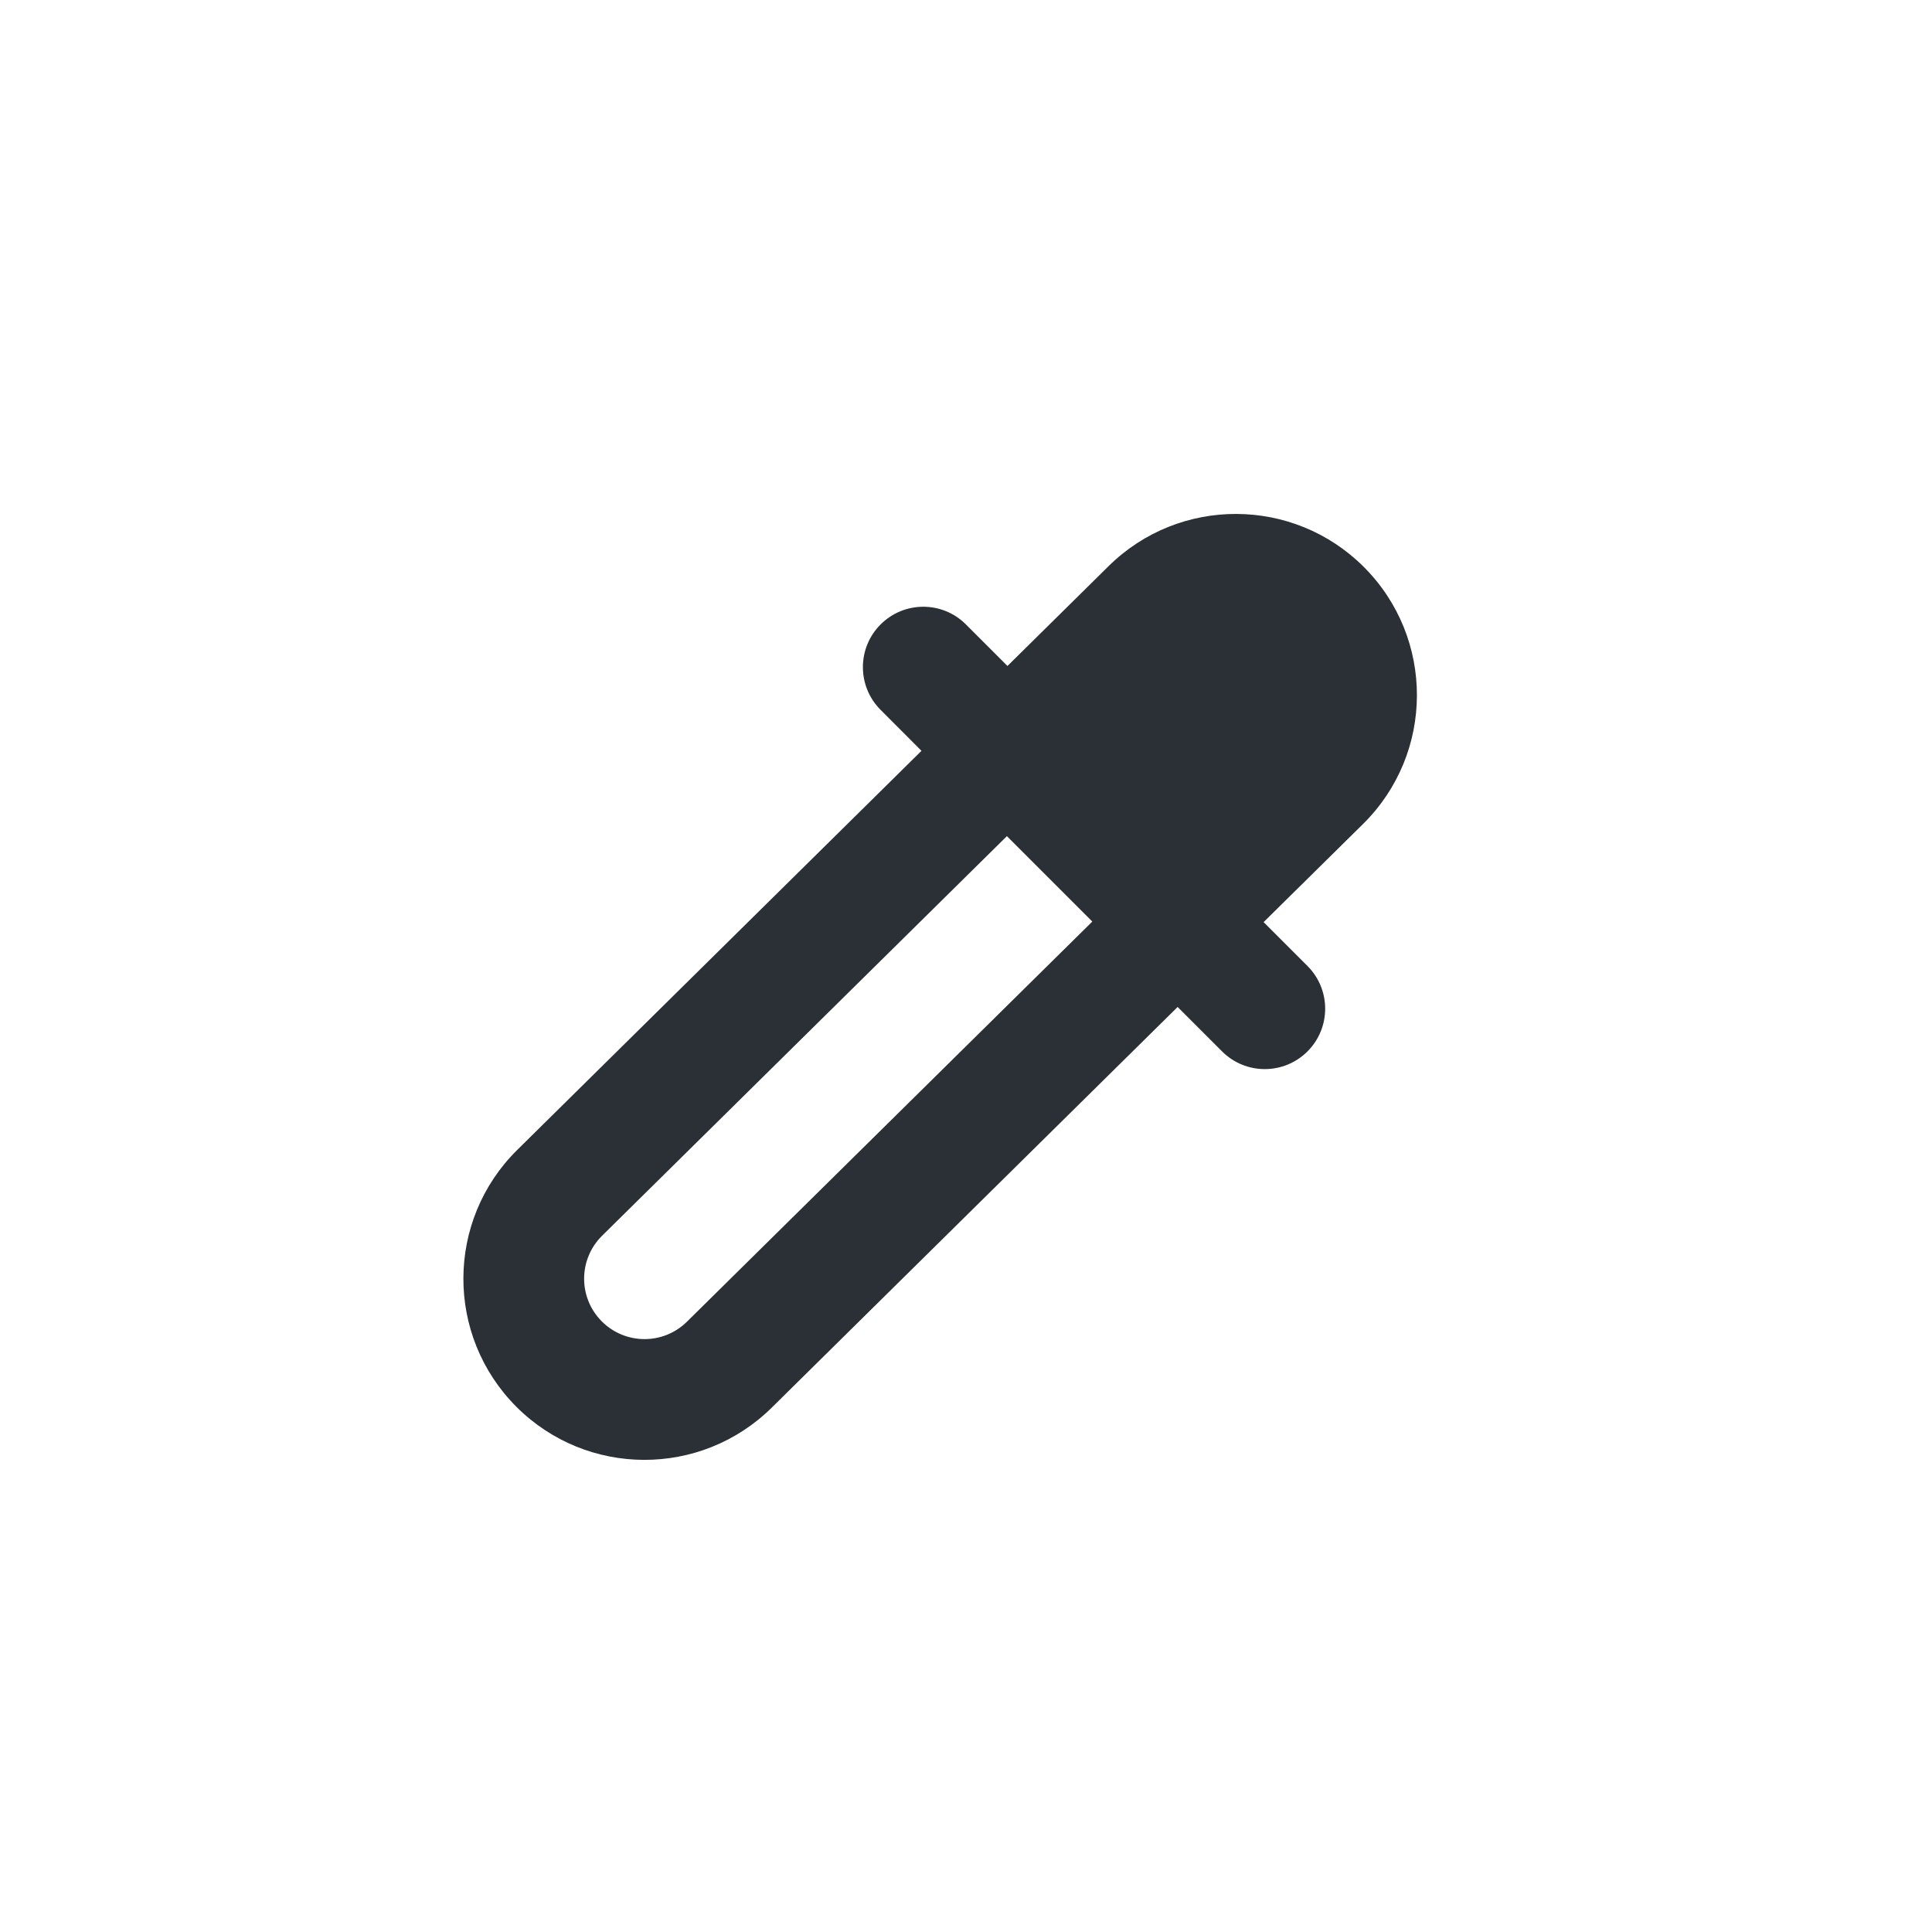
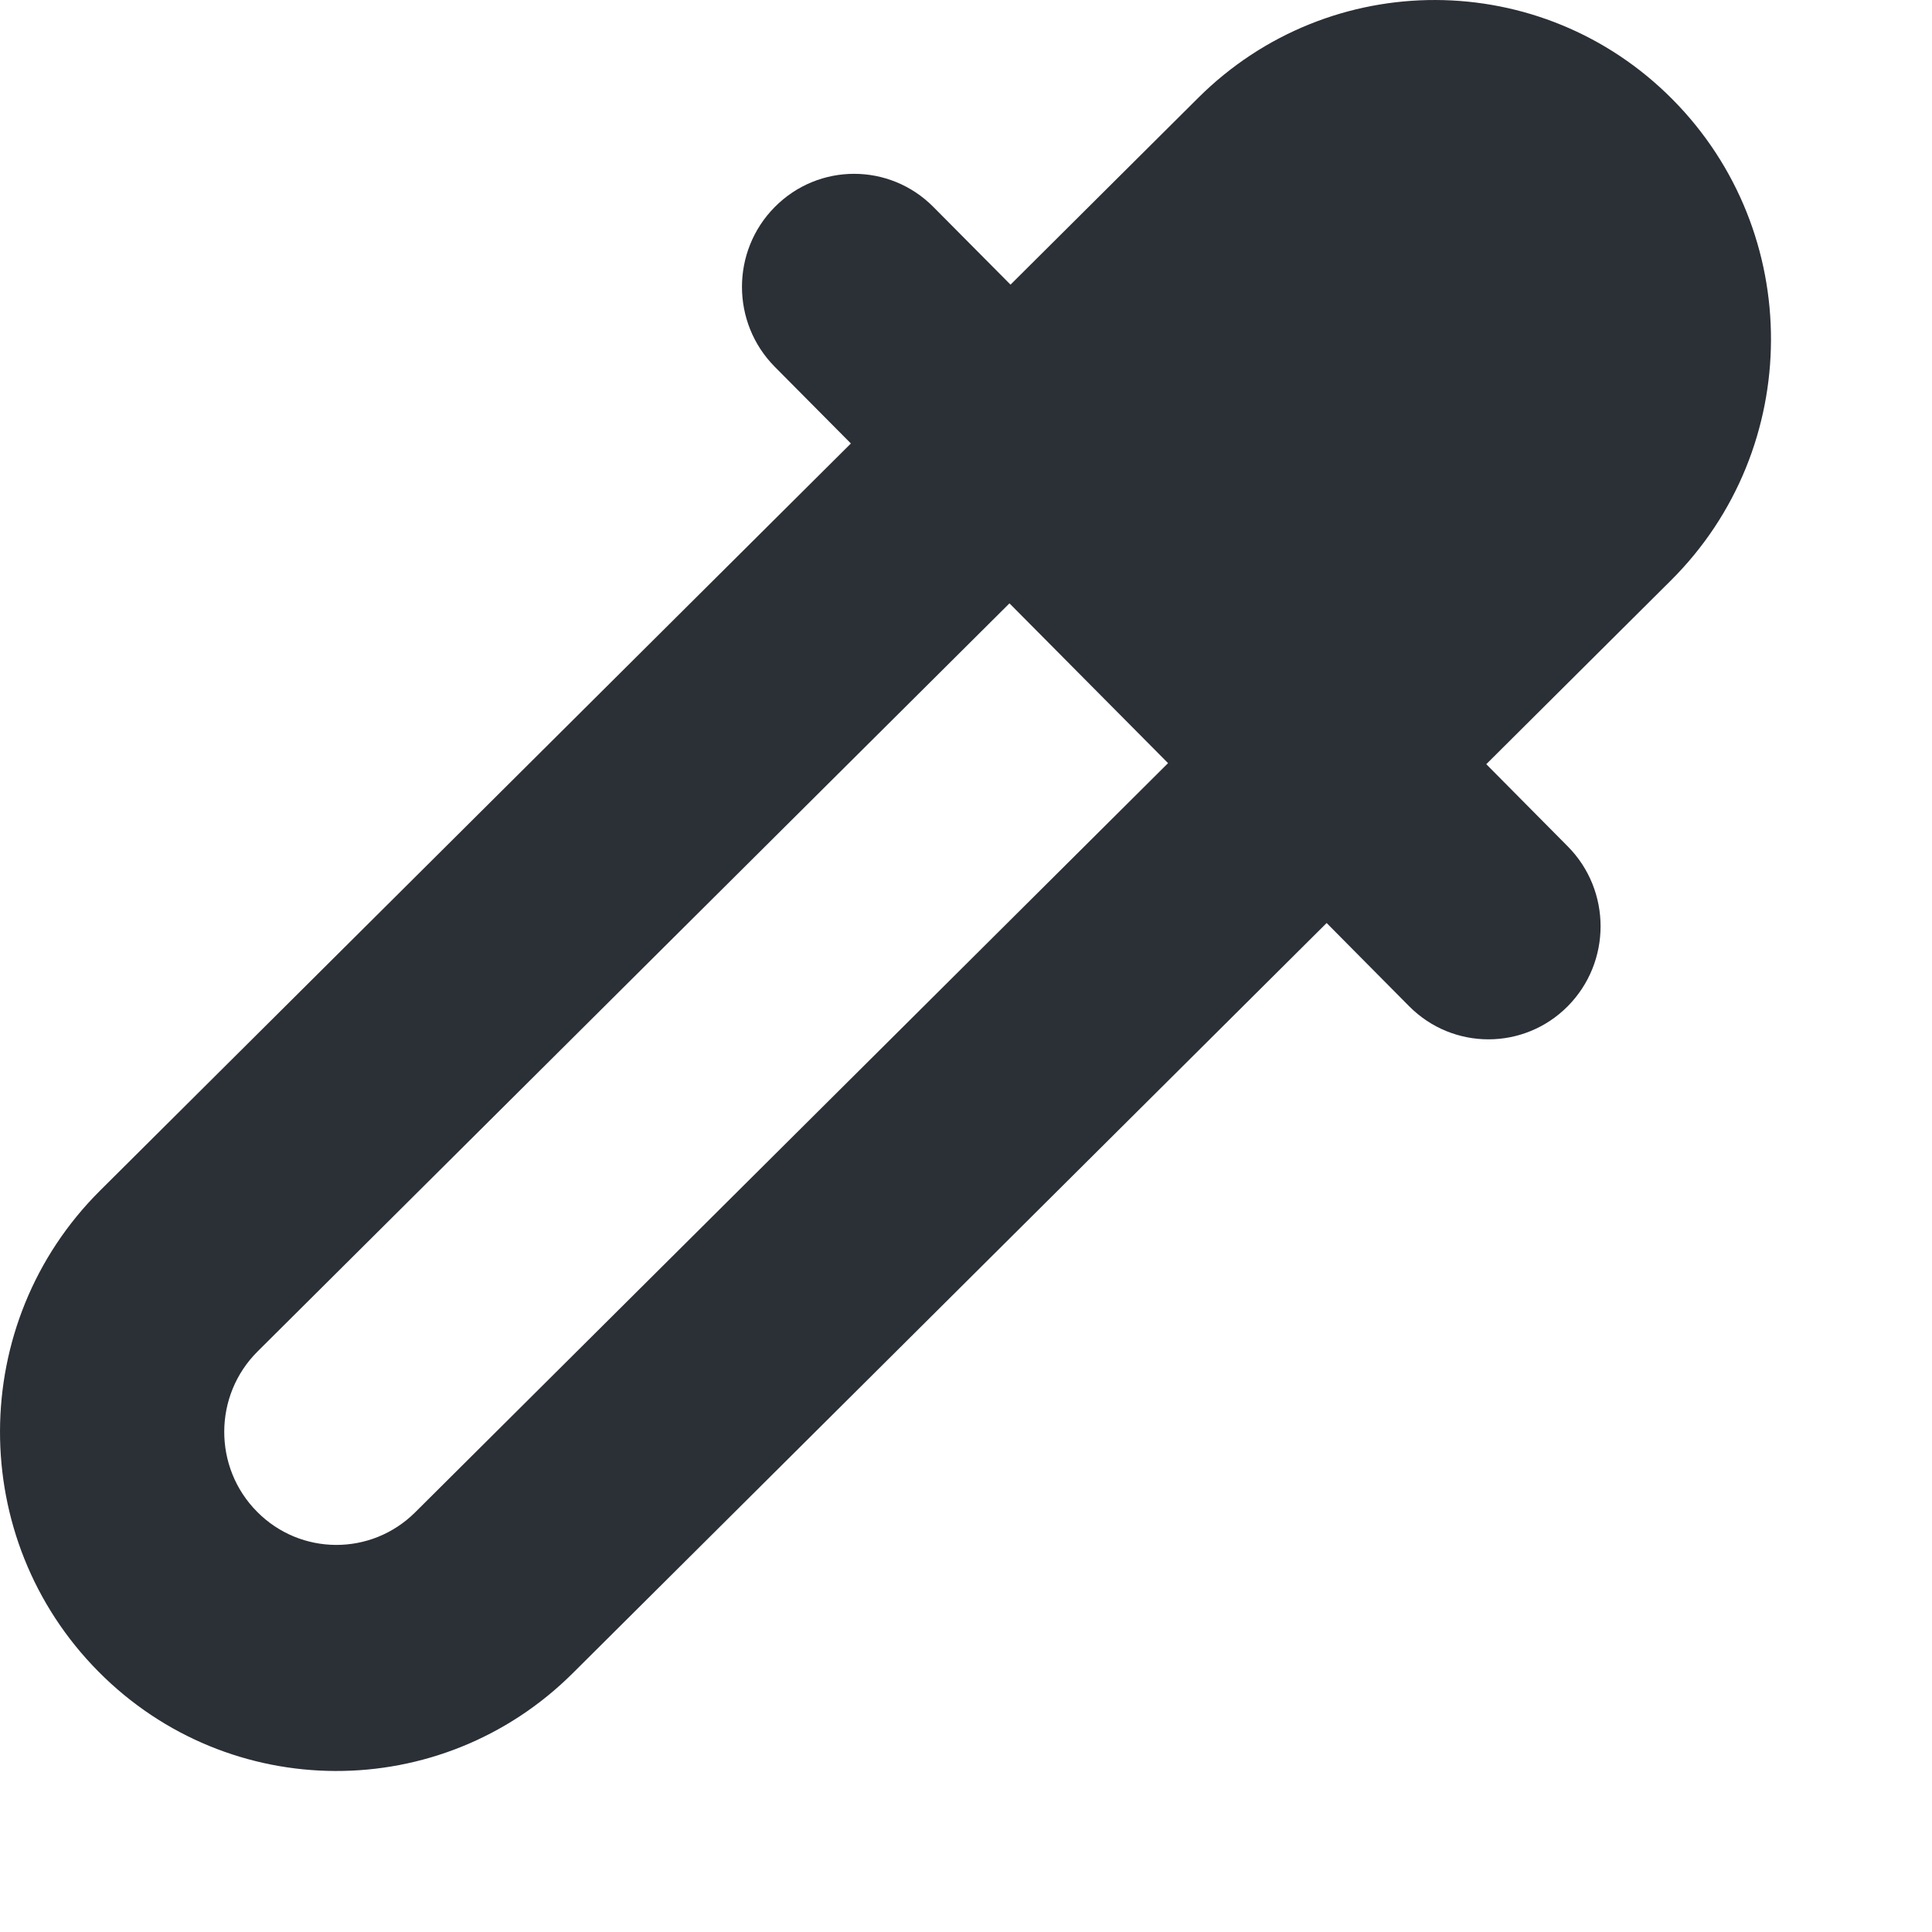
- <svg xmlns="http://www.w3.org/2000/svg" width="24" height="24" viewBox="0 0 24 24" fill="none" style="width: 100%; height: 100%;">
-   <path fill-rule="evenodd" clip-rule="evenodd" d="M6.415 17.476C5.533 16.593 5.537 15.161 6.426 14.284L11.447 9.327L10.939 8.818C10.646 8.525 10.646 8.05 10.939 7.757C11.232 7.464 11.707 7.464 11.999 7.757L12.515 8.273L13.771 7.033C14.651 6.164 16.068 6.169 16.942 7.043C17.825 7.926 17.821 9.359 16.932 10.236L15.697 11.455L16.242 12C16.535 12.293 16.535 12.768 16.242 13.061C15.949 13.354 15.474 13.354 15.181 13.061L14.629 12.509L9.587 17.486C8.707 18.355 7.29 18.351 6.415 17.476ZM12.508 10.387L13.569 11.448L8.533 16.419C8.24 16.708 7.768 16.707 7.476 16.415C7.182 16.121 7.183 15.644 7.479 15.351L12.508 10.387Z" fill="#2B2F36" />
+ <svg xmlns="http://www.w3.org/2000/svg" width="24" height="24" viewBox="0 0 24 24" fill="none">
+   <path fill-rule="evenodd" clip-rule="evenodd" d="M1.224 20.766C-0.415 19.114 -0.407 16.432 1.243 14.79L10.57 5.509L9.625 4.557C9.081 4.008 9.081 3.119 9.625 2.571C10.169 2.022 11.051 2.022 11.595 2.571L12.553 3.536L14.885 1.215C16.52 -0.412 19.152 -0.404 20.776 1.234C22.415 2.886 22.407 5.568 20.757 7.21L18.463 9.493L19.475 10.514C20.019 11.062 20.019 11.951 19.475 12.5C18.931 13.048 18.049 13.048 17.505 12.5L16.48 11.466L7.115 20.785C5.48 22.412 2.848 22.404 1.224 20.766ZM12.54 7.495L14.51 9.48L5.157 18.787C4.612 19.329 3.735 19.326 3.194 18.78C2.647 18.23 2.65 17.335 3.2 16.788L12.54 7.495Z" fill="#2B2F36" />
</svg>
